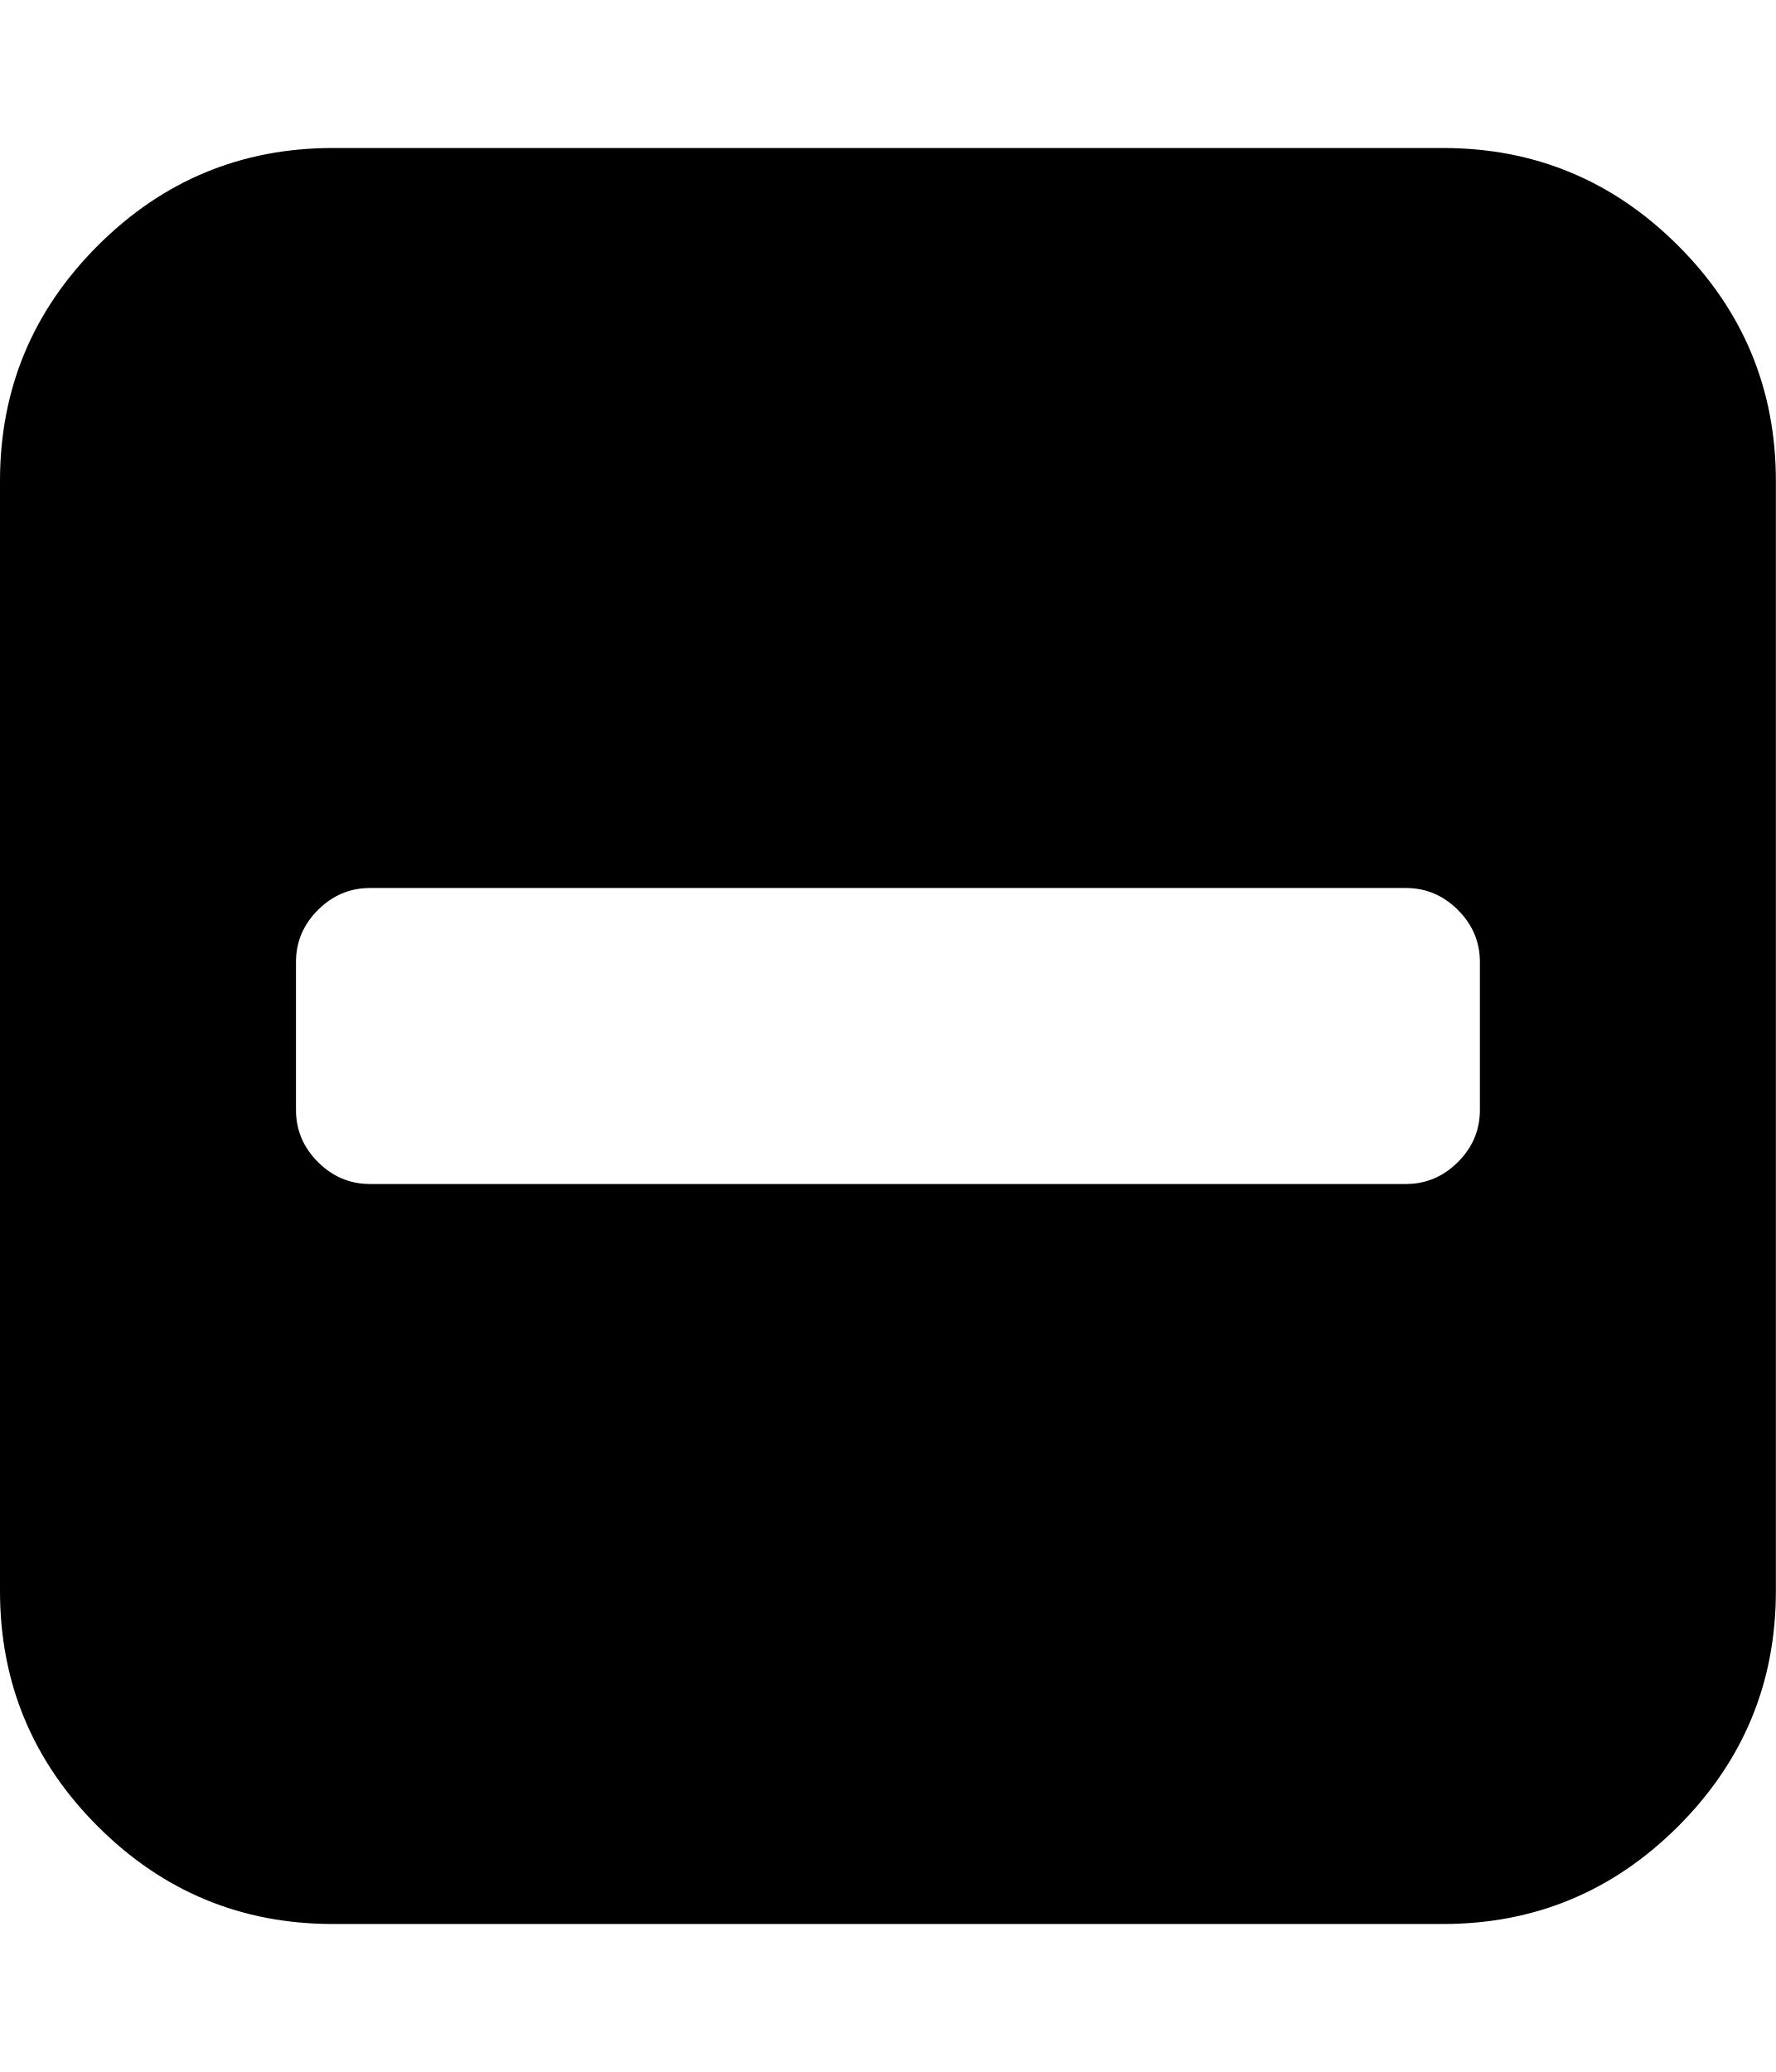
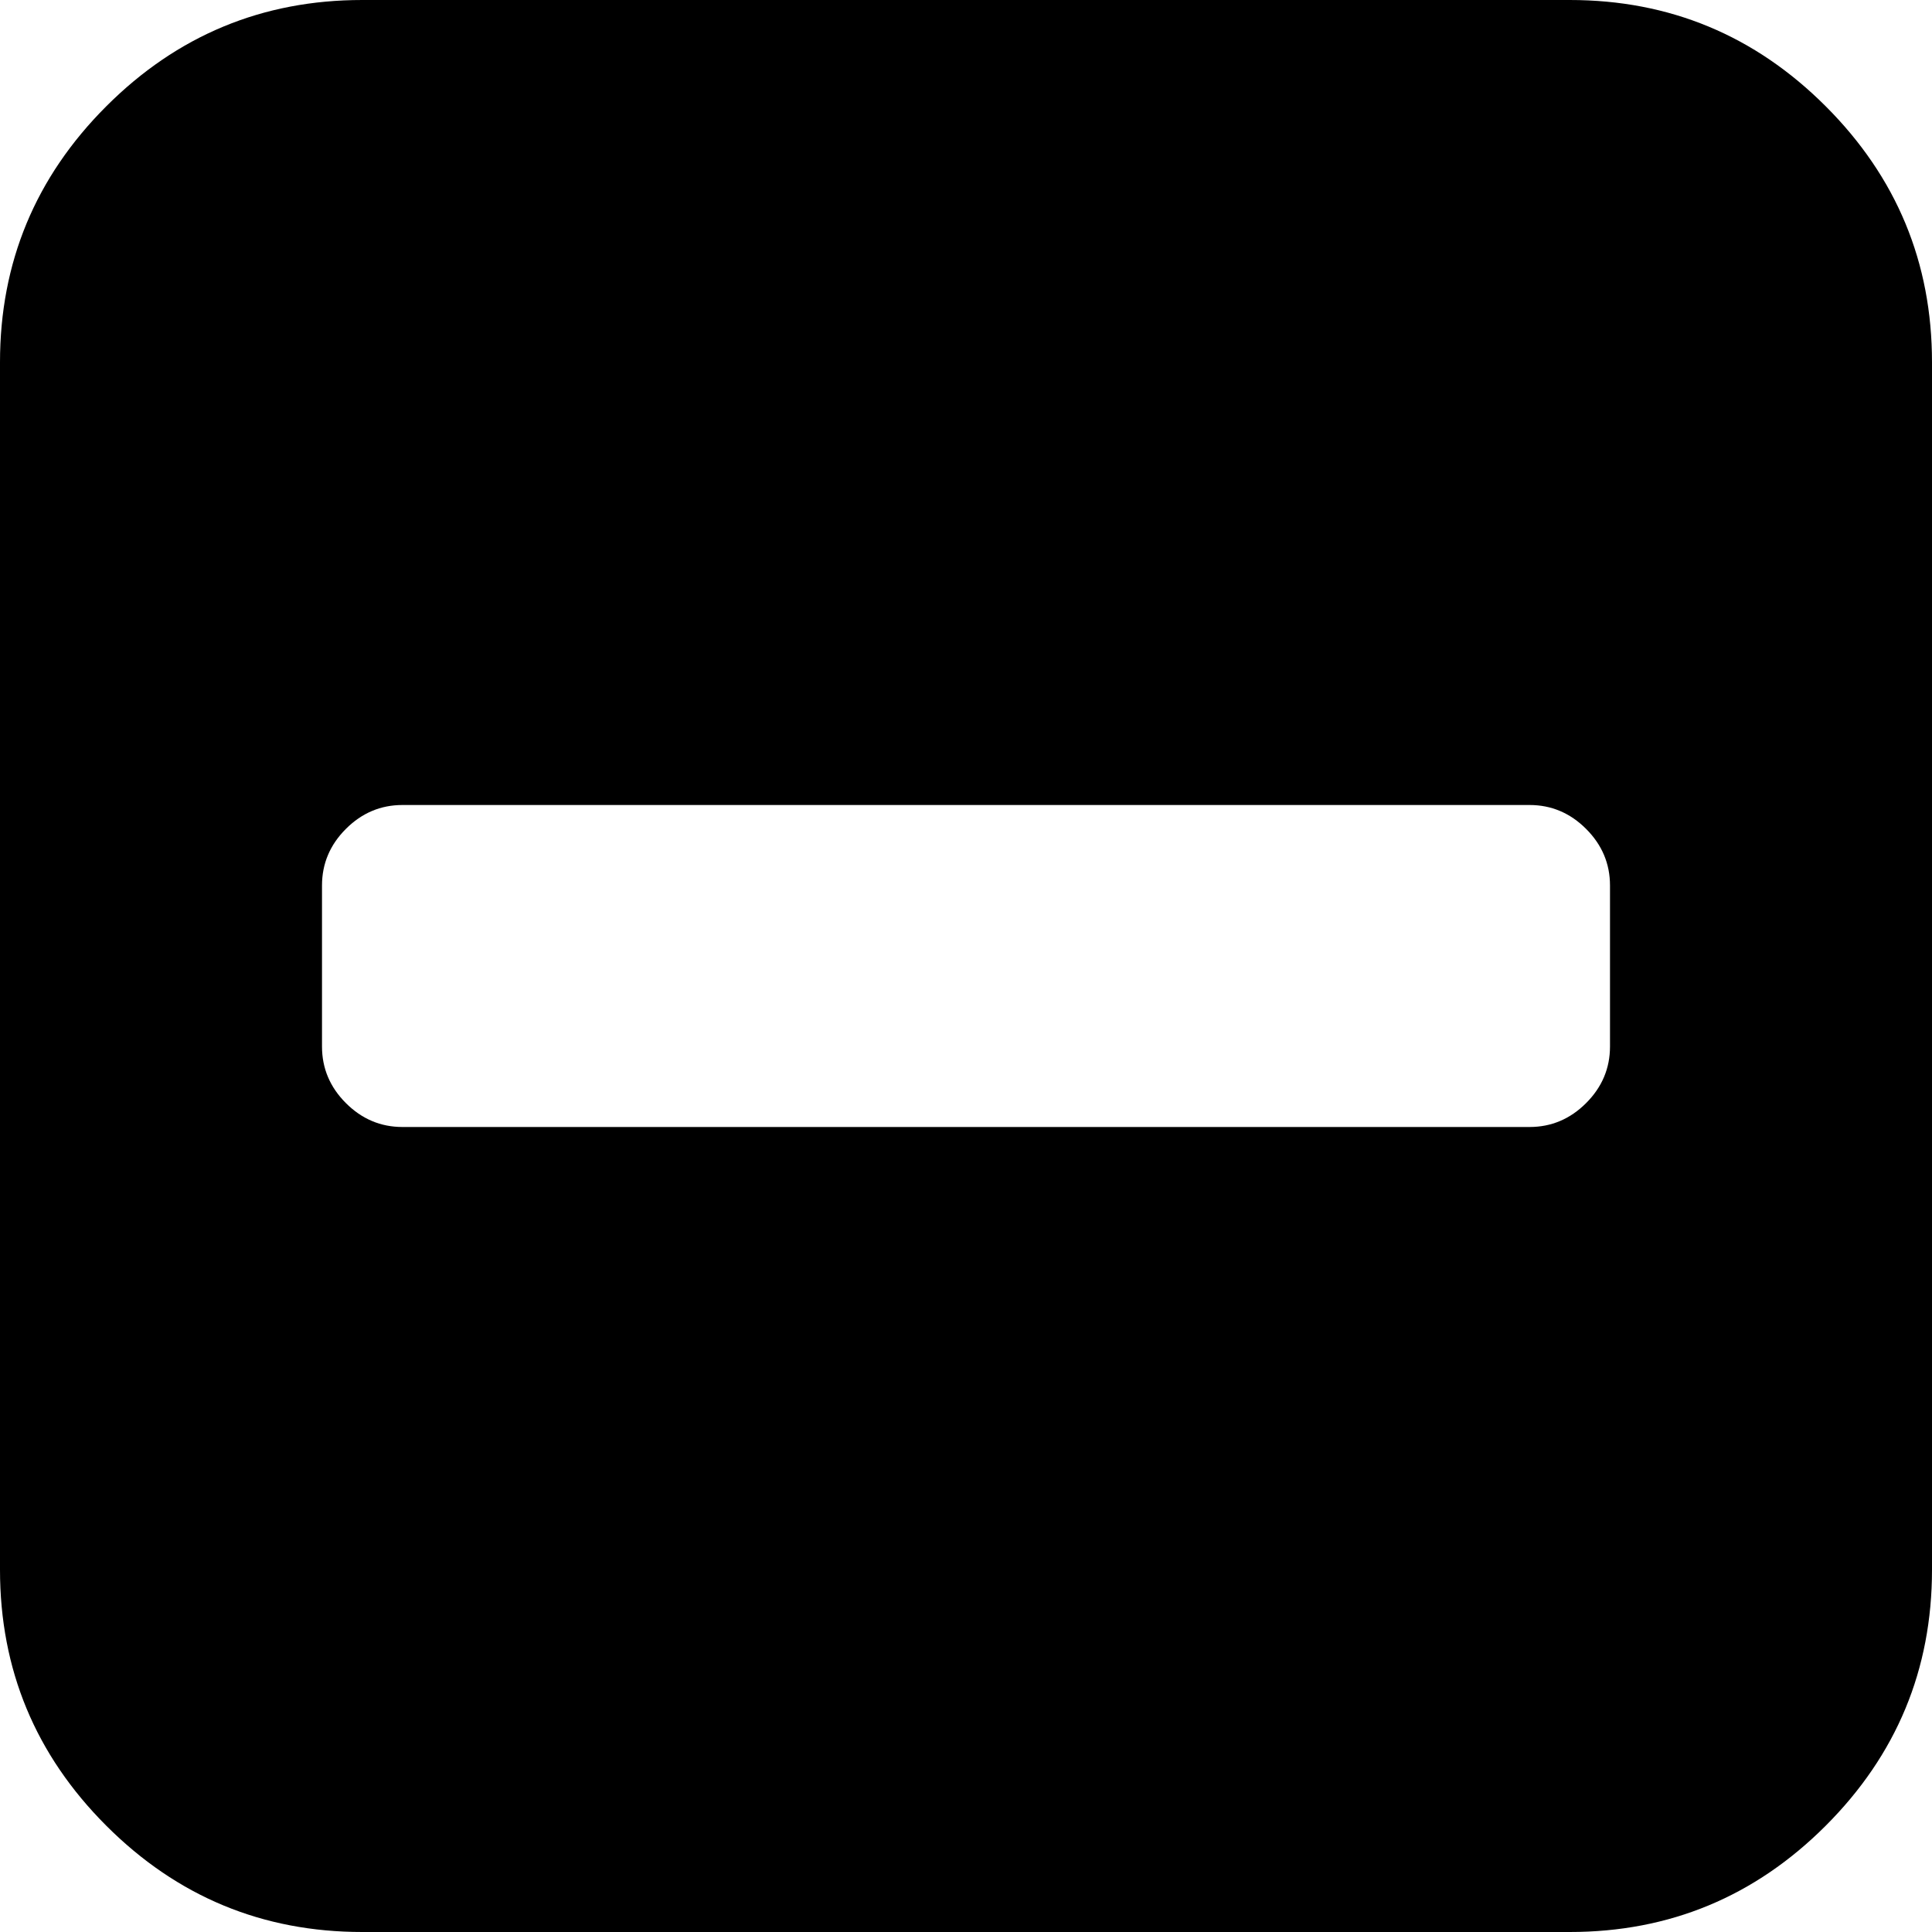
- <svg xmlns="http://www.w3.org/2000/svg" class="inline-svg--fa" viewBox="0 0 1536 1792">
-   <path fill="currentColor" d="M1280 960V832q0-26-19-45t-45-19H320q-26 0-45 19t-19 45v128q0 26 19 45t45 19h896q26 0 45-19t19-45zm256-544v960q0 119-84.5 203.5T1248 1664H288q-119 0-203.5-84.5T0 1376V416q0-119 84.5-203.5T288 128h960q119 0 203.5 84.5T1536 416z" />
+ <svg xmlns="http://www.w3.org/2000/svg" class="inline-svg--fa" width="12" height="12" viewBox="0 0 1536 1536">
+   <path fill="currentColor" d="M1280 832V704q0-26-19-45t-45-19H320q-26 0-45 19t-19 45v128q0 26 19 45t45 19h896q26 0 45-19t19-45zm256-544v960q0 119-84.5 203.5T1248 1536H288q-119 0-203.5-84.5T0 1248V288Q0 169 84.5 84.5T288 0h960q119 0 203.5 84.5T1536 288z" />
</svg>
